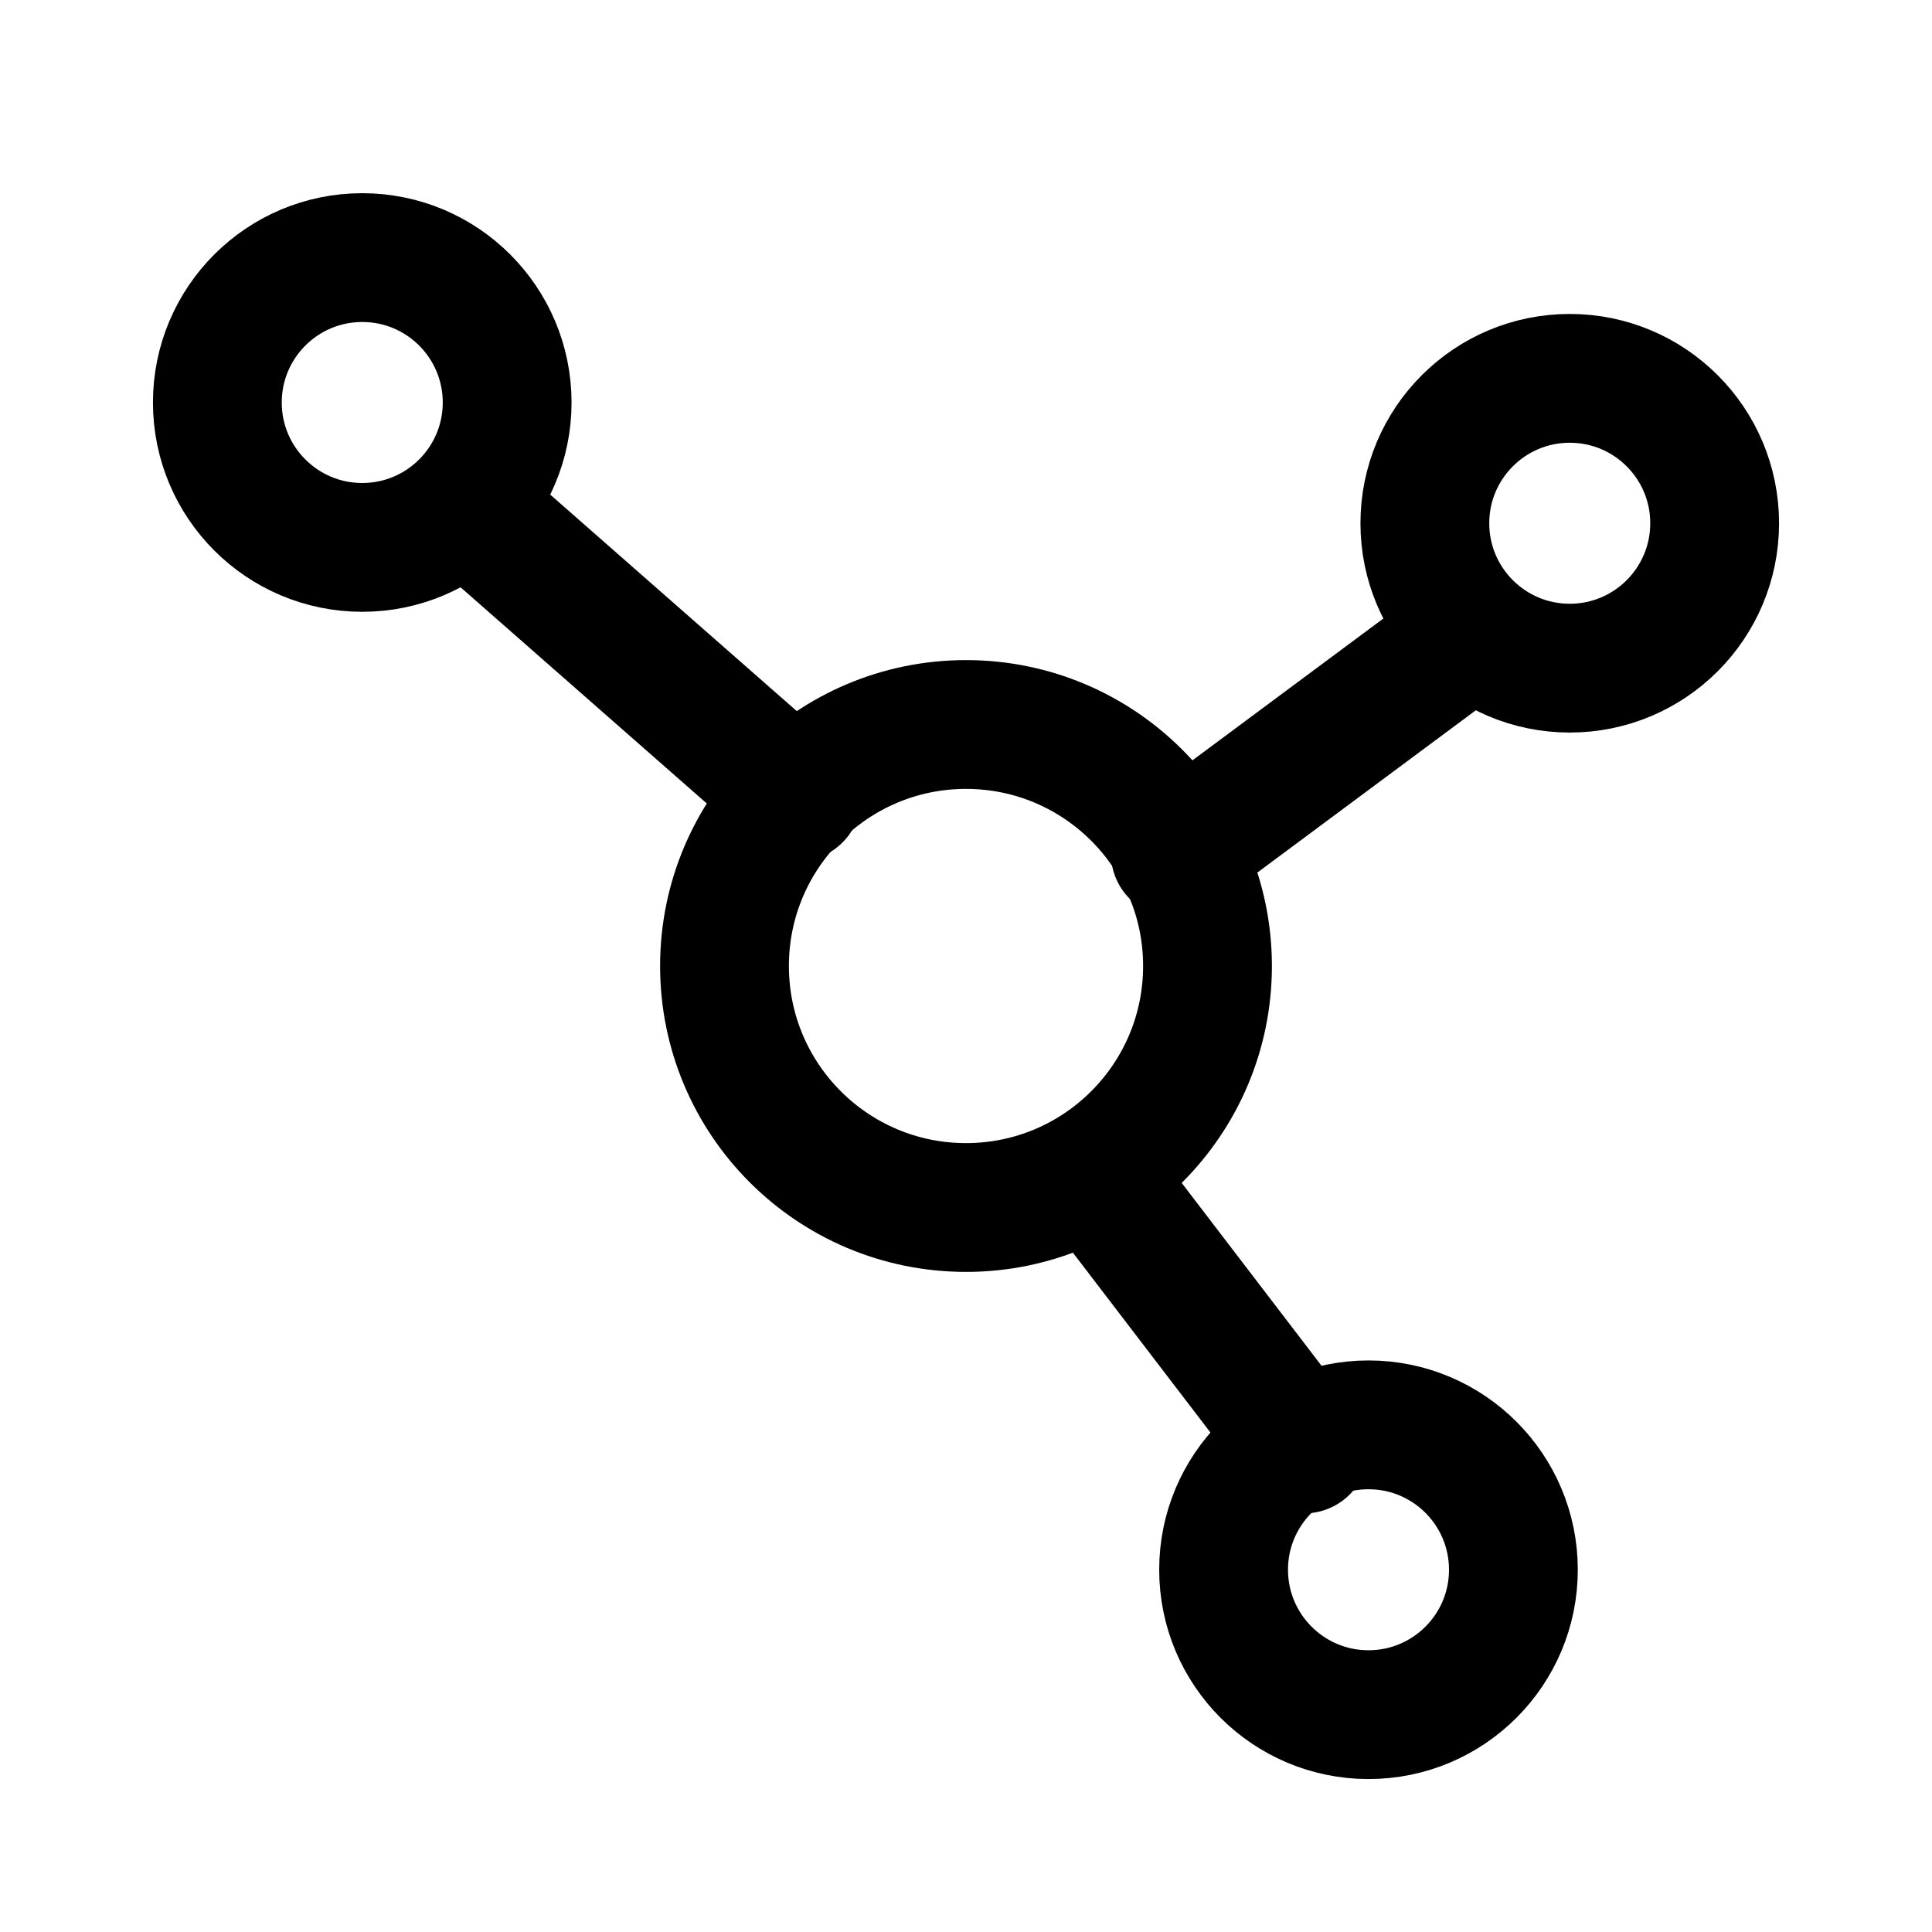
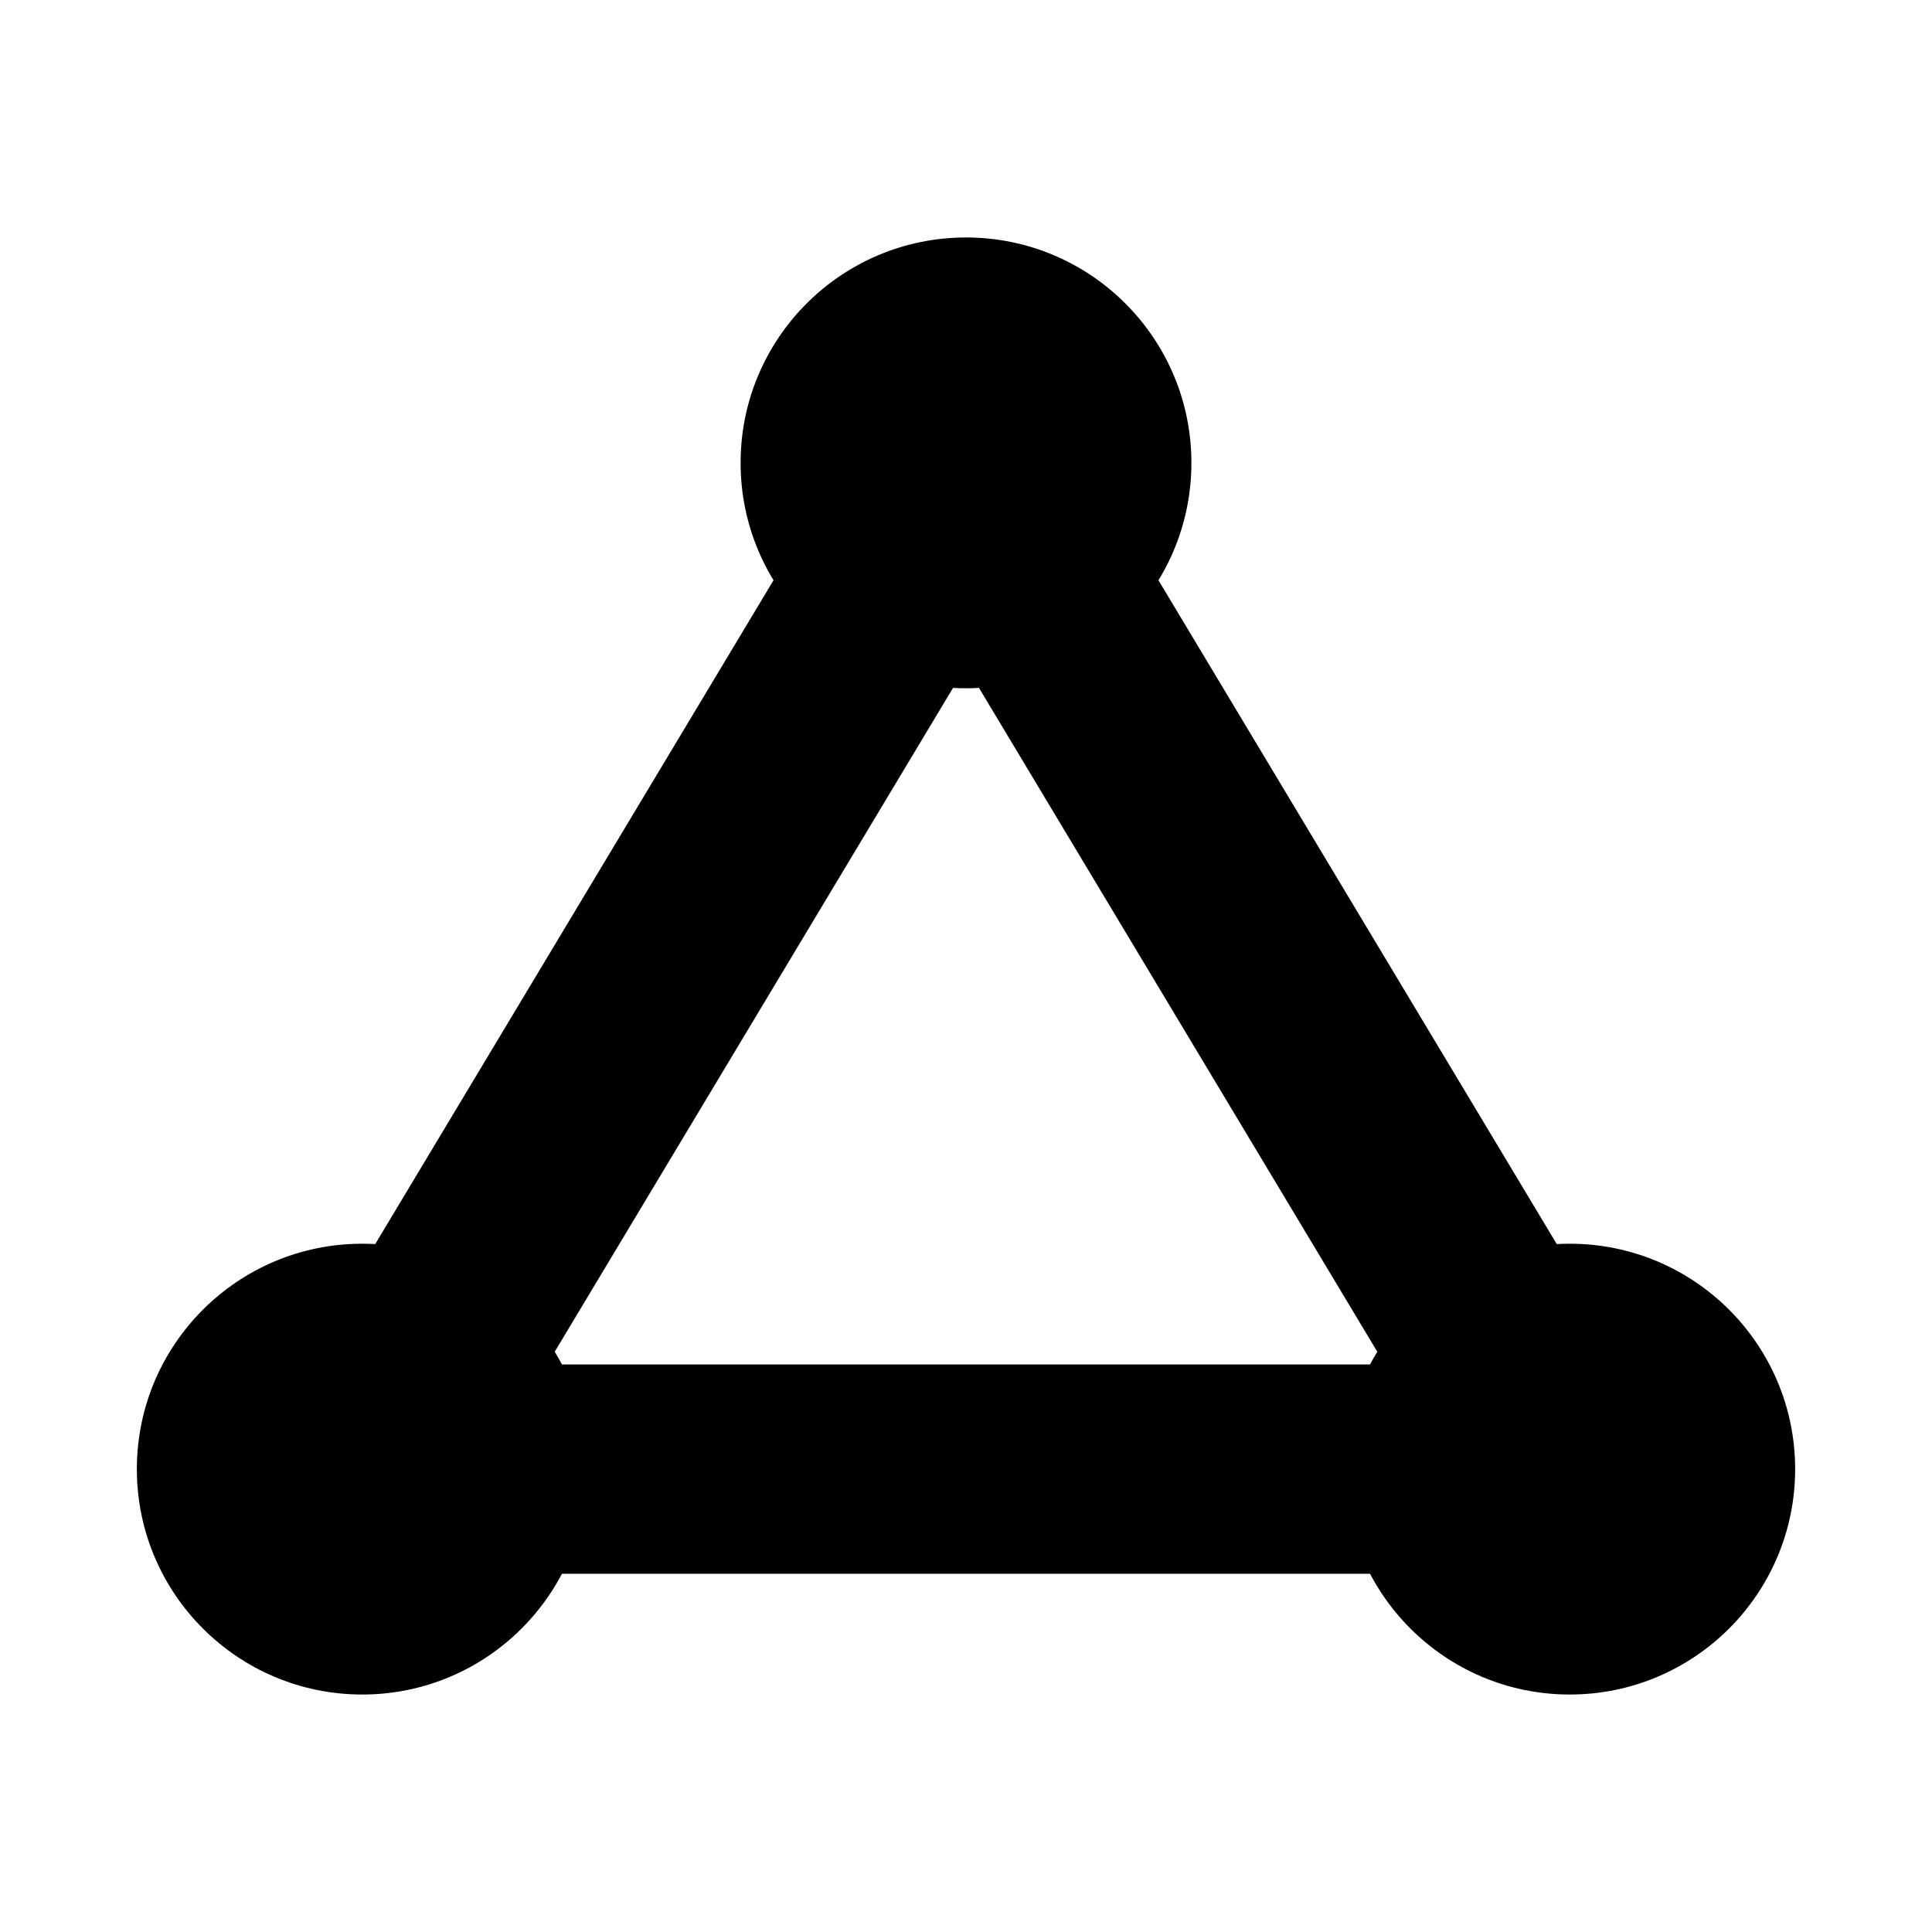
- <svg xmlns="http://www.w3.org/2000/svg" viewBox="0 0 24 24" fill="none" stroke="currentColor" stroke-width="1.6" stroke-linecap="round">
-   <circle cx="12" cy="12" r="3" />
-   <circle cx="4.5" cy="5" r="1.8" />
-   <circle cx="19.5" cy="6.5" r="1.8" />
-   <circle cx="17" cy="19.5" r="1.8" />
-   <path d="M9.9 9.9 5.8 6.3M14.6 10.6l3.5-2.6M13.6 14.6l2.6 3.4" />
+ <svg xmlns="http://www.w3.org/2000/svg" width="24" height="24" viewBox="0 0 24 24">
+   <path d="M4.5 18.25H19.5M4.5 18.25 12 5.75M12 5.75 19.5 18.25" fill="none" stroke="currentColor" stroke-width="2.6" stroke-linecap="round" />
+   <circle cx="4.5" cy="18.25" r="2.8" fill="currentColor" />
+   <circle cx="19.5" cy="18.25" r="2.8" fill="currentColor" />
+   <circle cx="12" cy="5.75" r="2.8" fill="currentColor" />
</svg>
